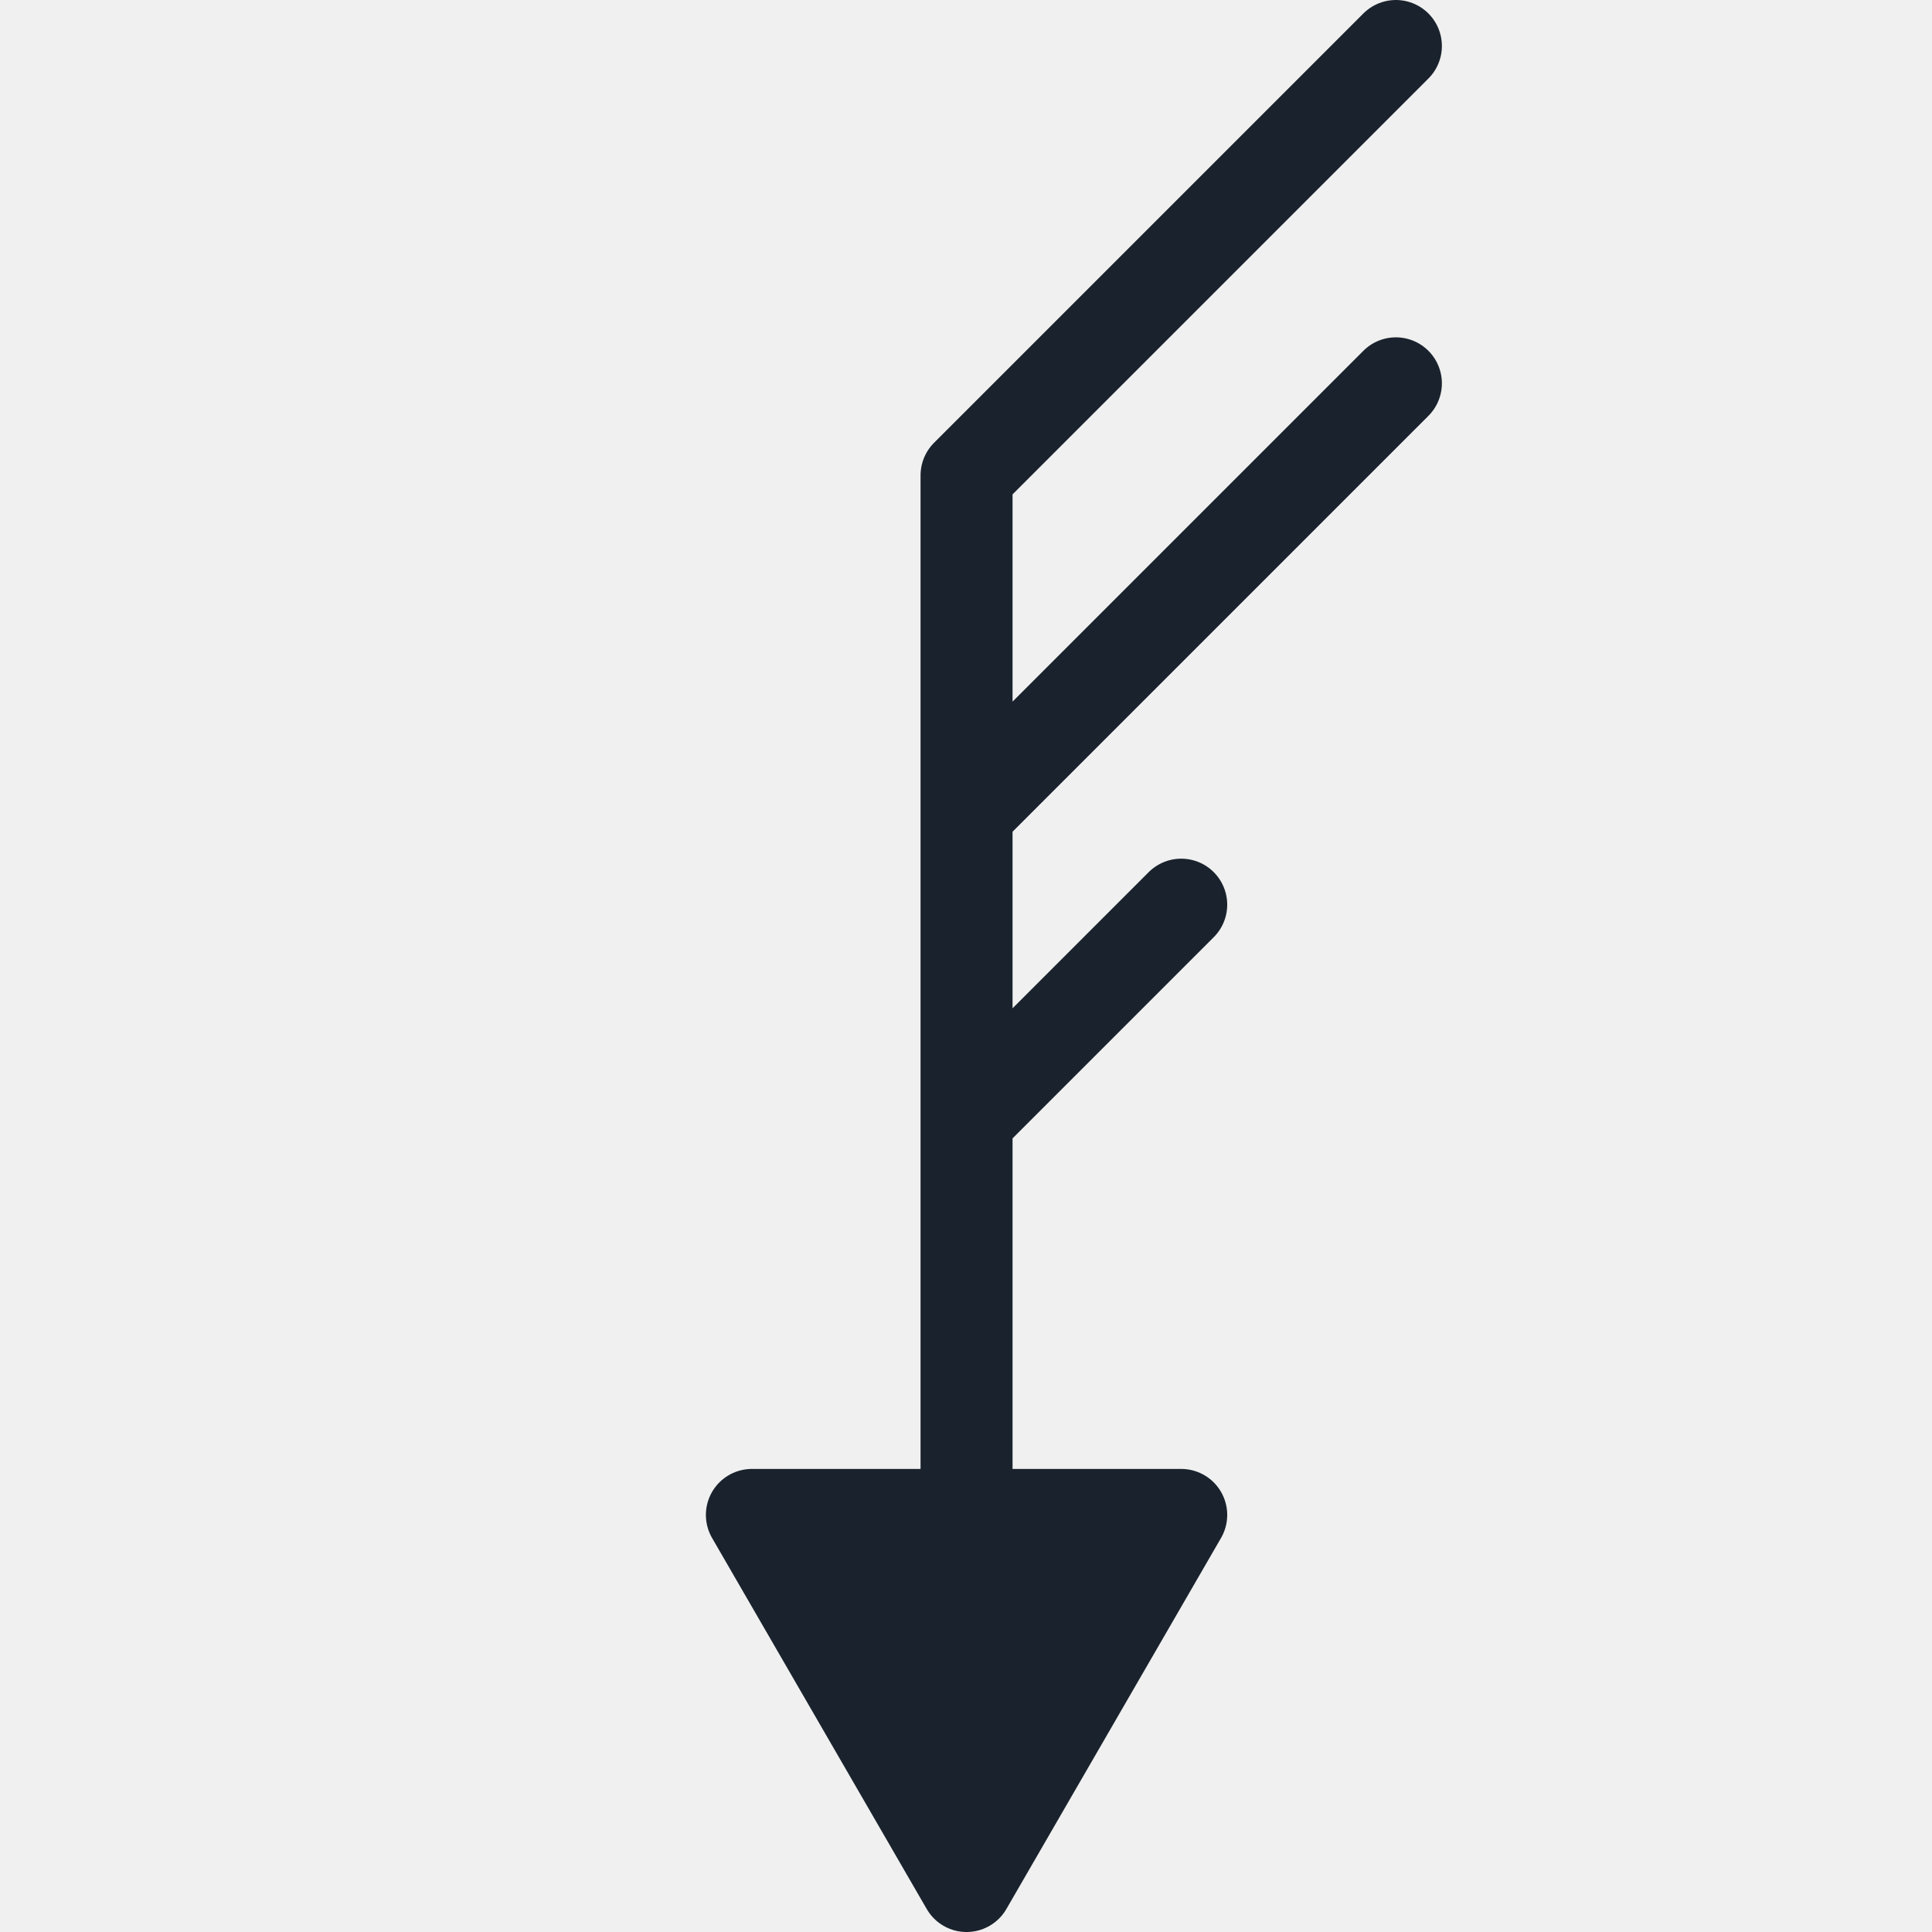
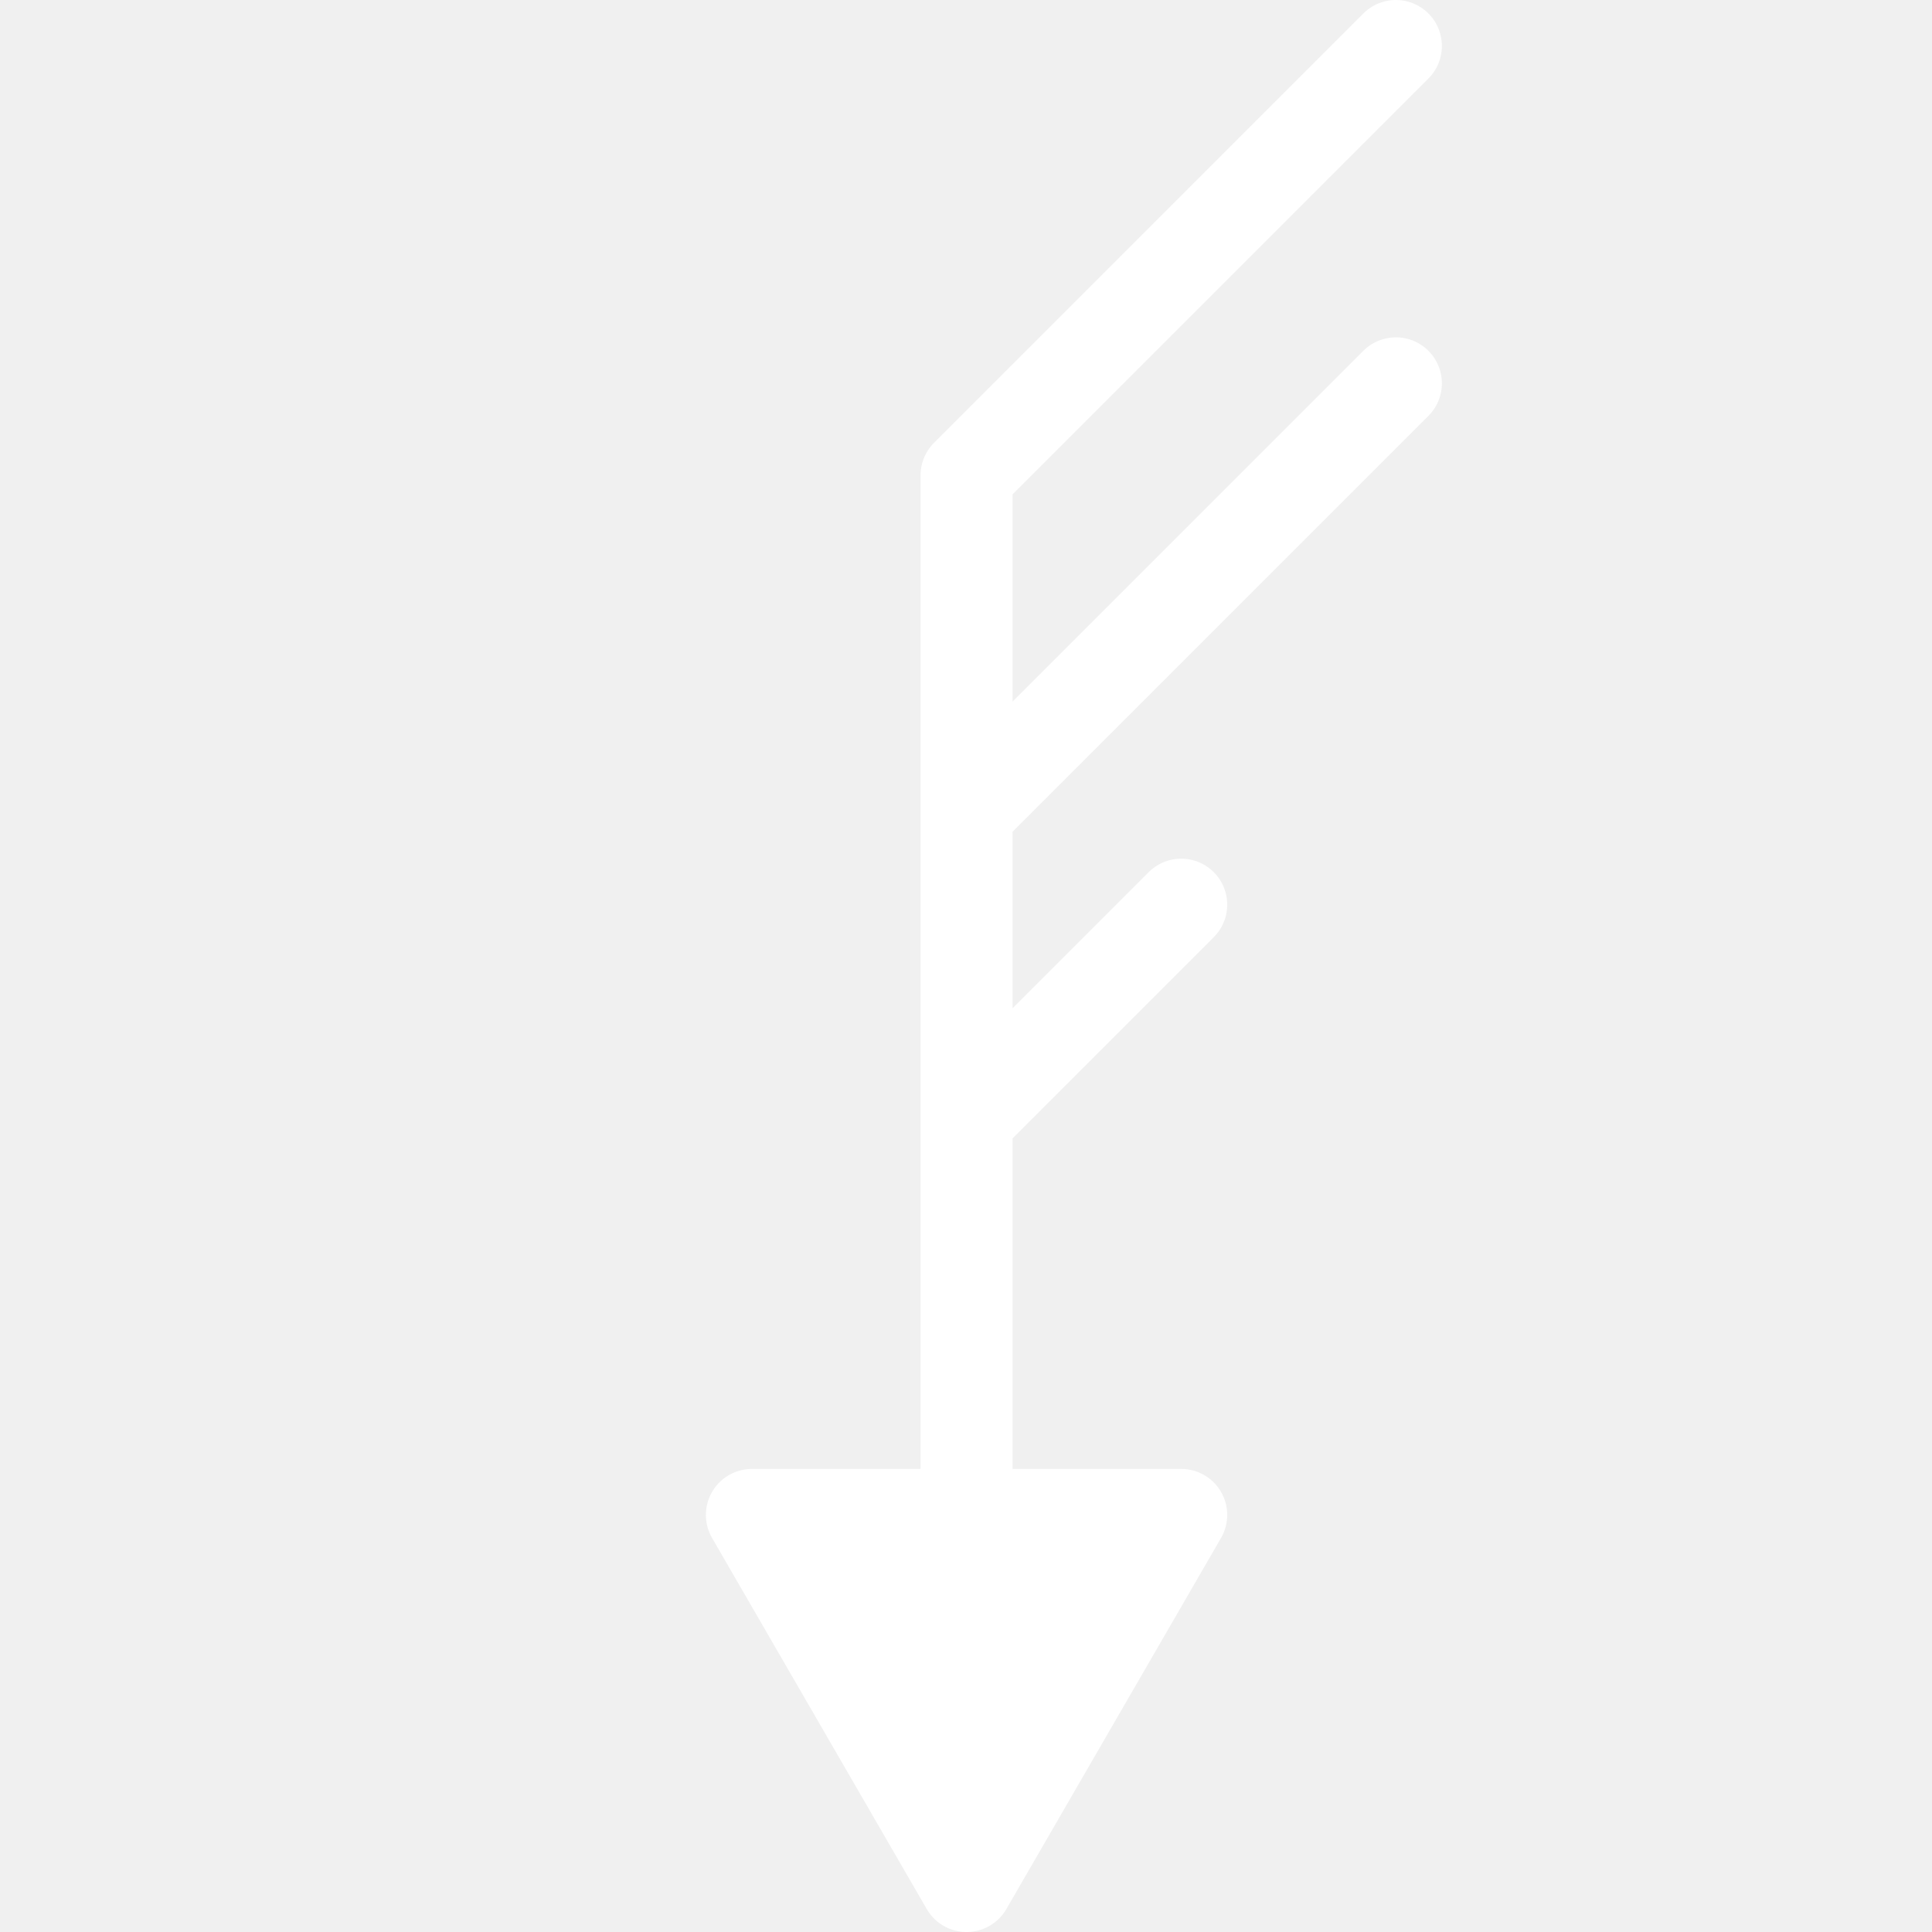
<svg xmlns="http://www.w3.org/2000/svg" viewBox="0 0 63 63" version="1.1" id="svg1" width="63" height="63">
  <defs id="defs1" />
  <style type="text/css" id="style1">
-         .svg-wb{fill:#1A232D;stroke:#1A232D;stroke-width:3;stroke-linecap:round;stroke-linejoin:round;stroke-miterlimit:10;}
+         .svg-wb{fill:#FFFFFF;stroke:#FFFFFF;stroke-width:3;stroke-linecap:round;stroke-linejoin:round;stroke-miterlimit:10;}
    </style>
  <path class="svg-wb" d="m 31.518,48.5 v -33 m 0,0 14,-14 m -14,25 14,-14 m -14,24 7,-7 m -7,32 7,-12.1 h -14 z" id="path1" />
</svg>
